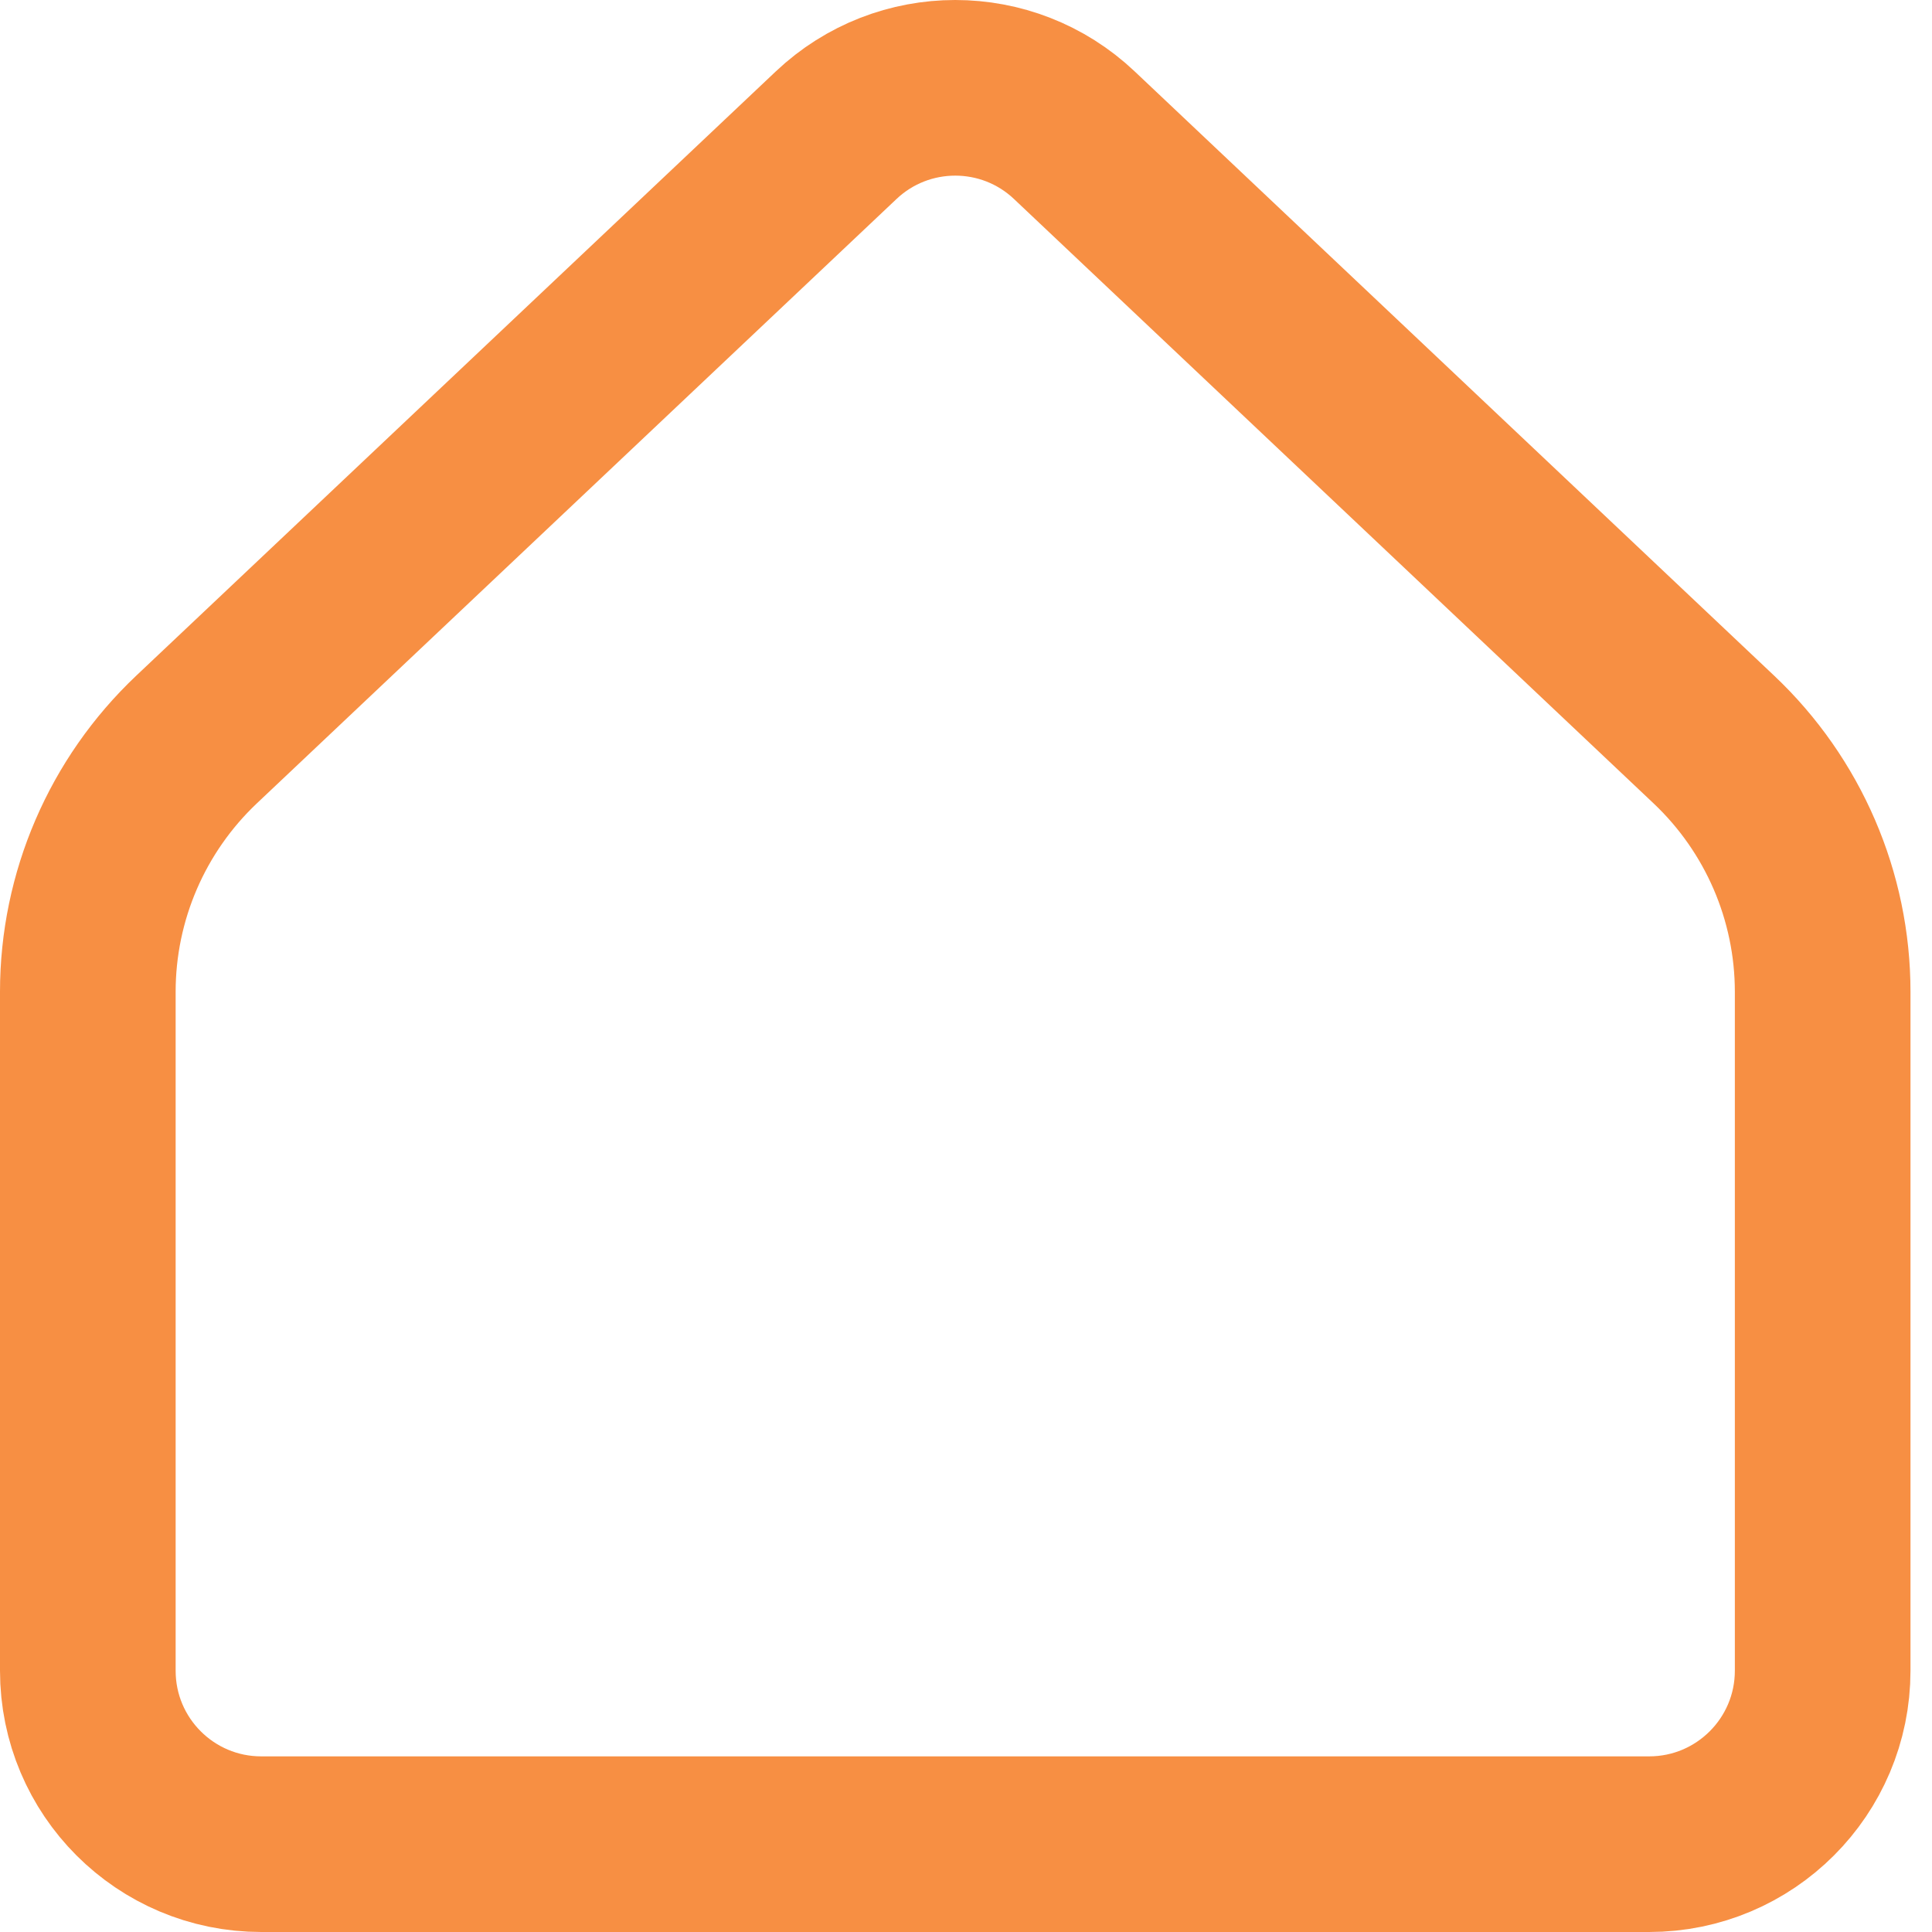
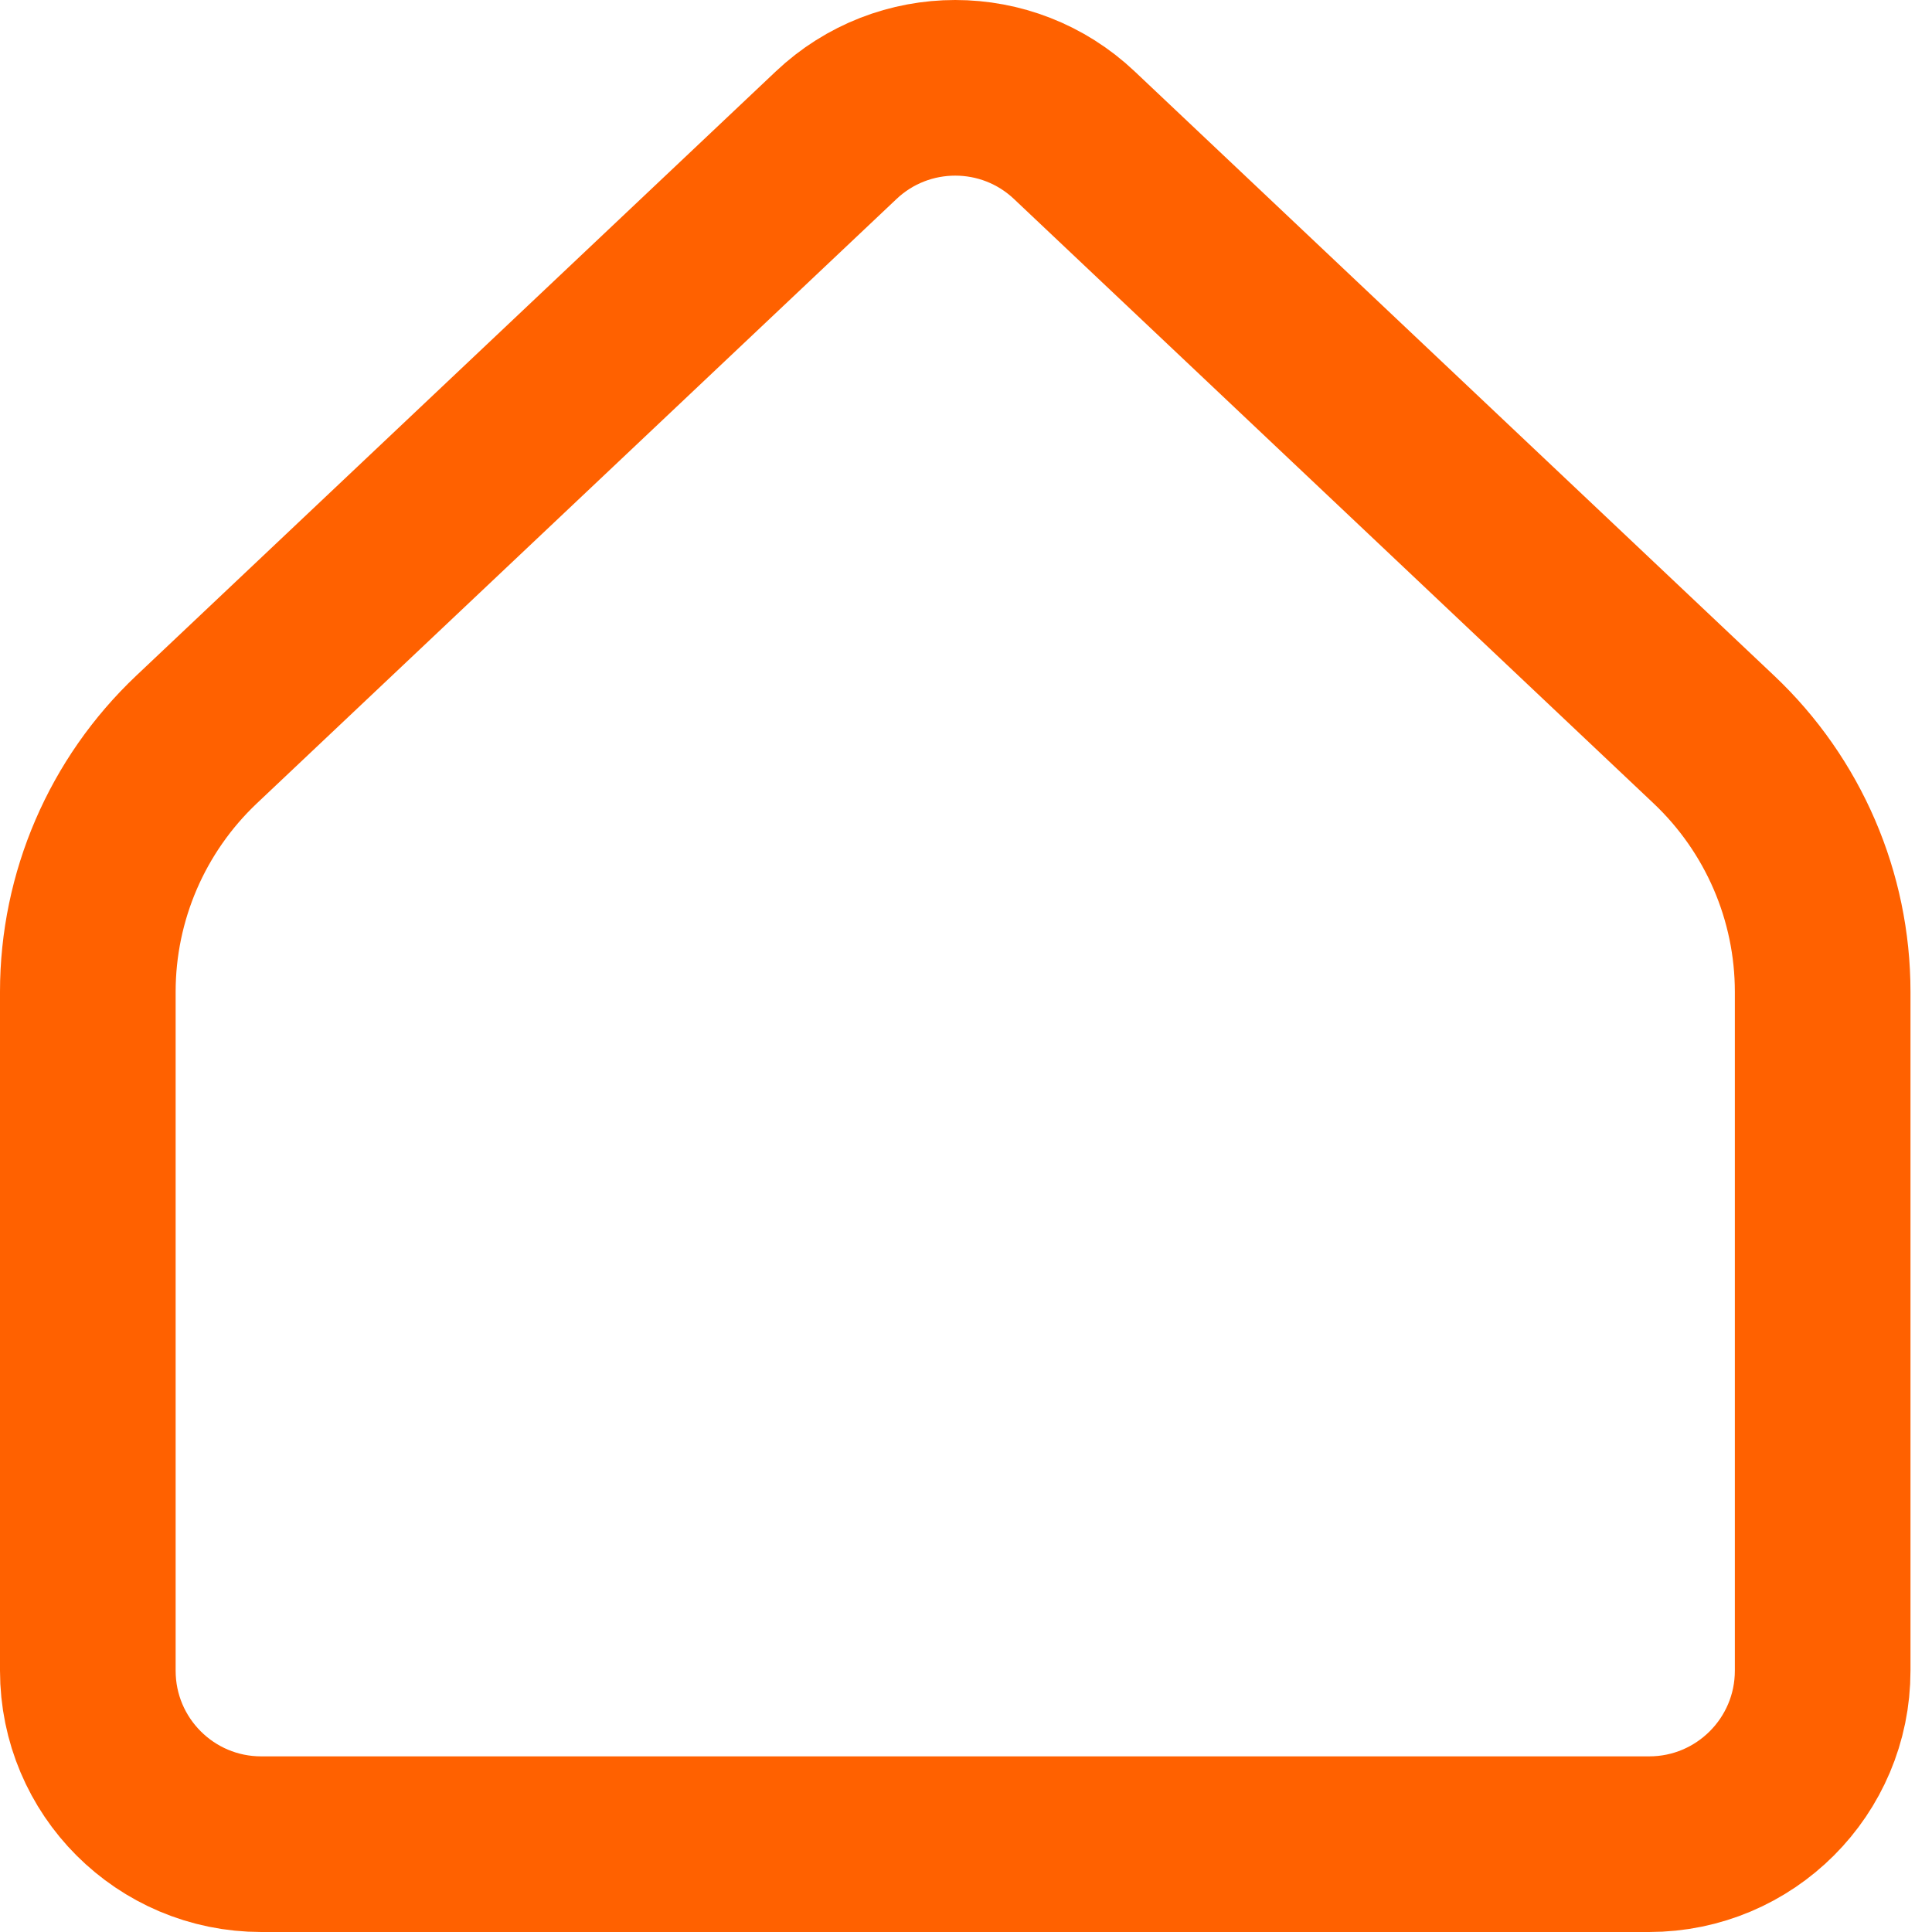
<svg xmlns="http://www.w3.org/2000/svg" width="22" height="22" viewBox="0 0 22 22" fill="none">
-   <path d="M20.755 19.024V11.294C20.755 10.207 20.307 9.169 19.517 8.422L12.234 1.54C11.473 0.82 10.282 0.82 9.521 1.54L2.237 8.422C1.448 9.169 1 10.207 1 11.294V19.024C1 20.116 1.884 21 2.975 21H18.779C19.87 21 20.755 20.116 20.755 19.024Z" stroke="#F78F43" stroke-width="2" stroke-linecap="round" stroke-linejoin="round" />
+   <path d="M20.755 19.024V11.294C20.755 10.207 20.307 9.169 19.517 8.422L12.234 1.54C11.473 0.82 10.282 0.82 9.521 1.54L2.237 8.422C1.448 9.169 1 10.207 1 11.294V19.024C1 20.116 1.884 21 2.975 21H18.779C19.87 21 20.755 20.116 20.755 19.024Z" stroke="#FF6100" stroke-width="2" stroke-linecap="round" stroke-linejoin="round" />
</svg>
